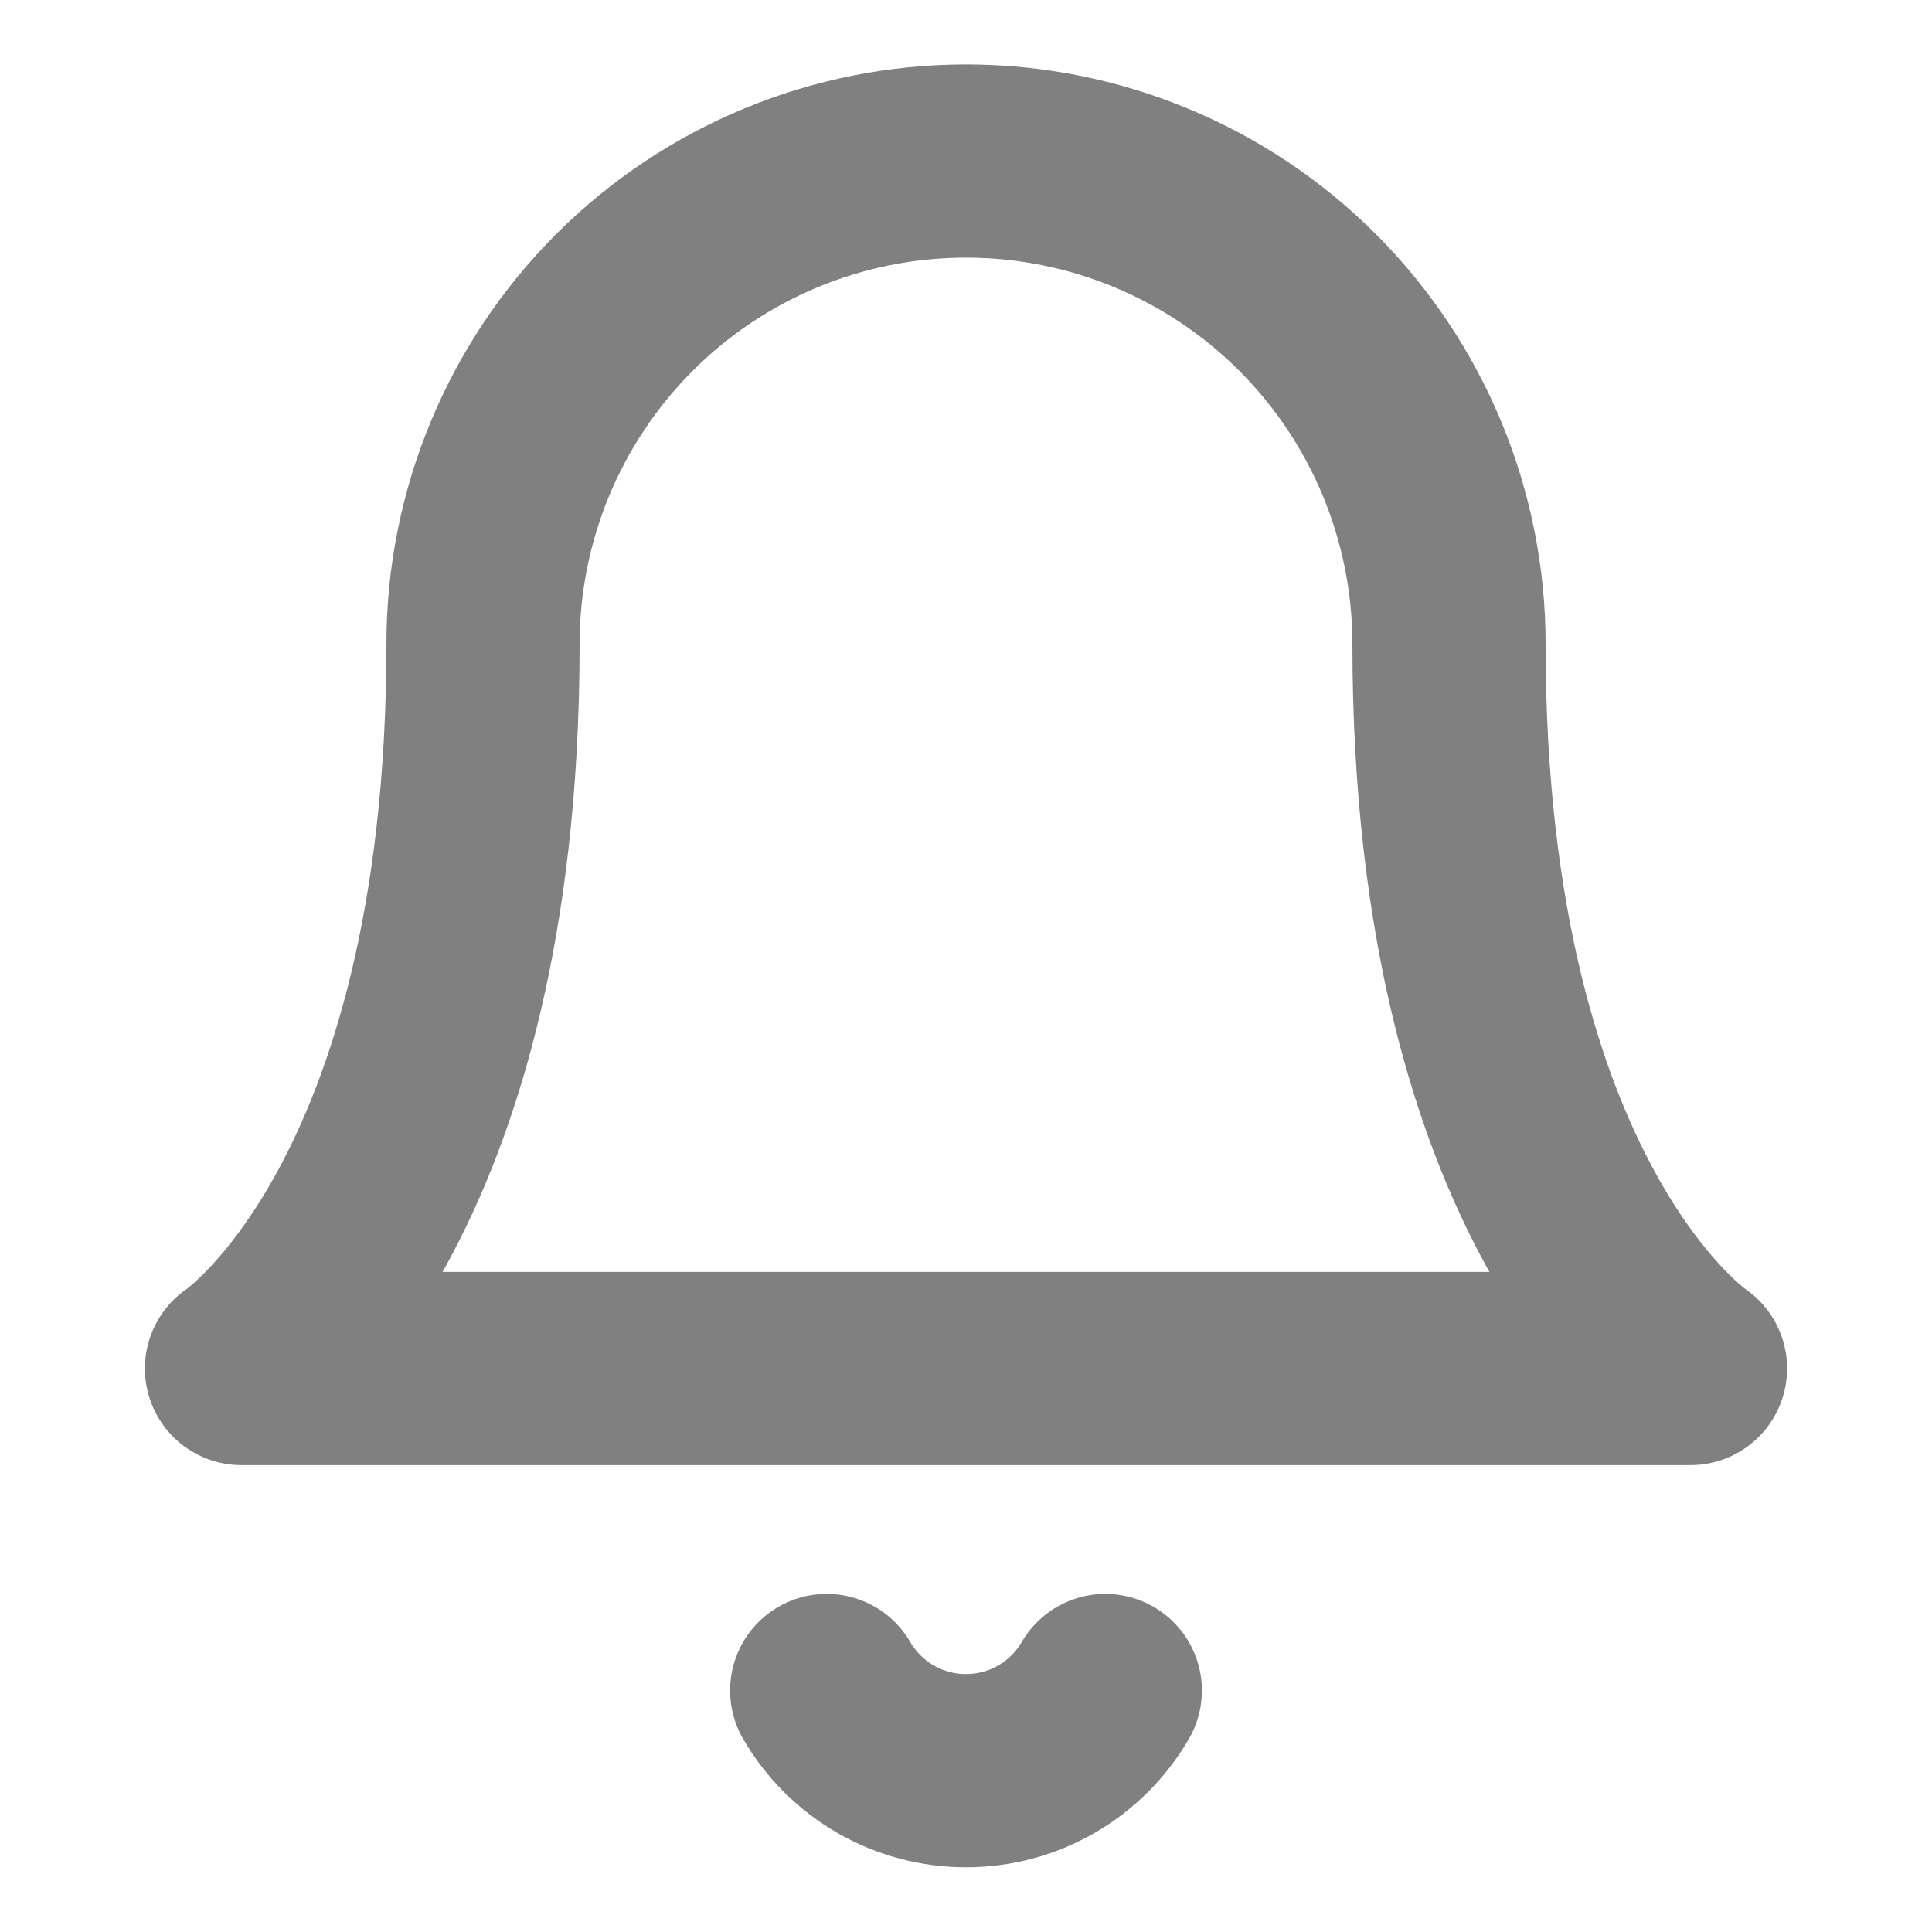
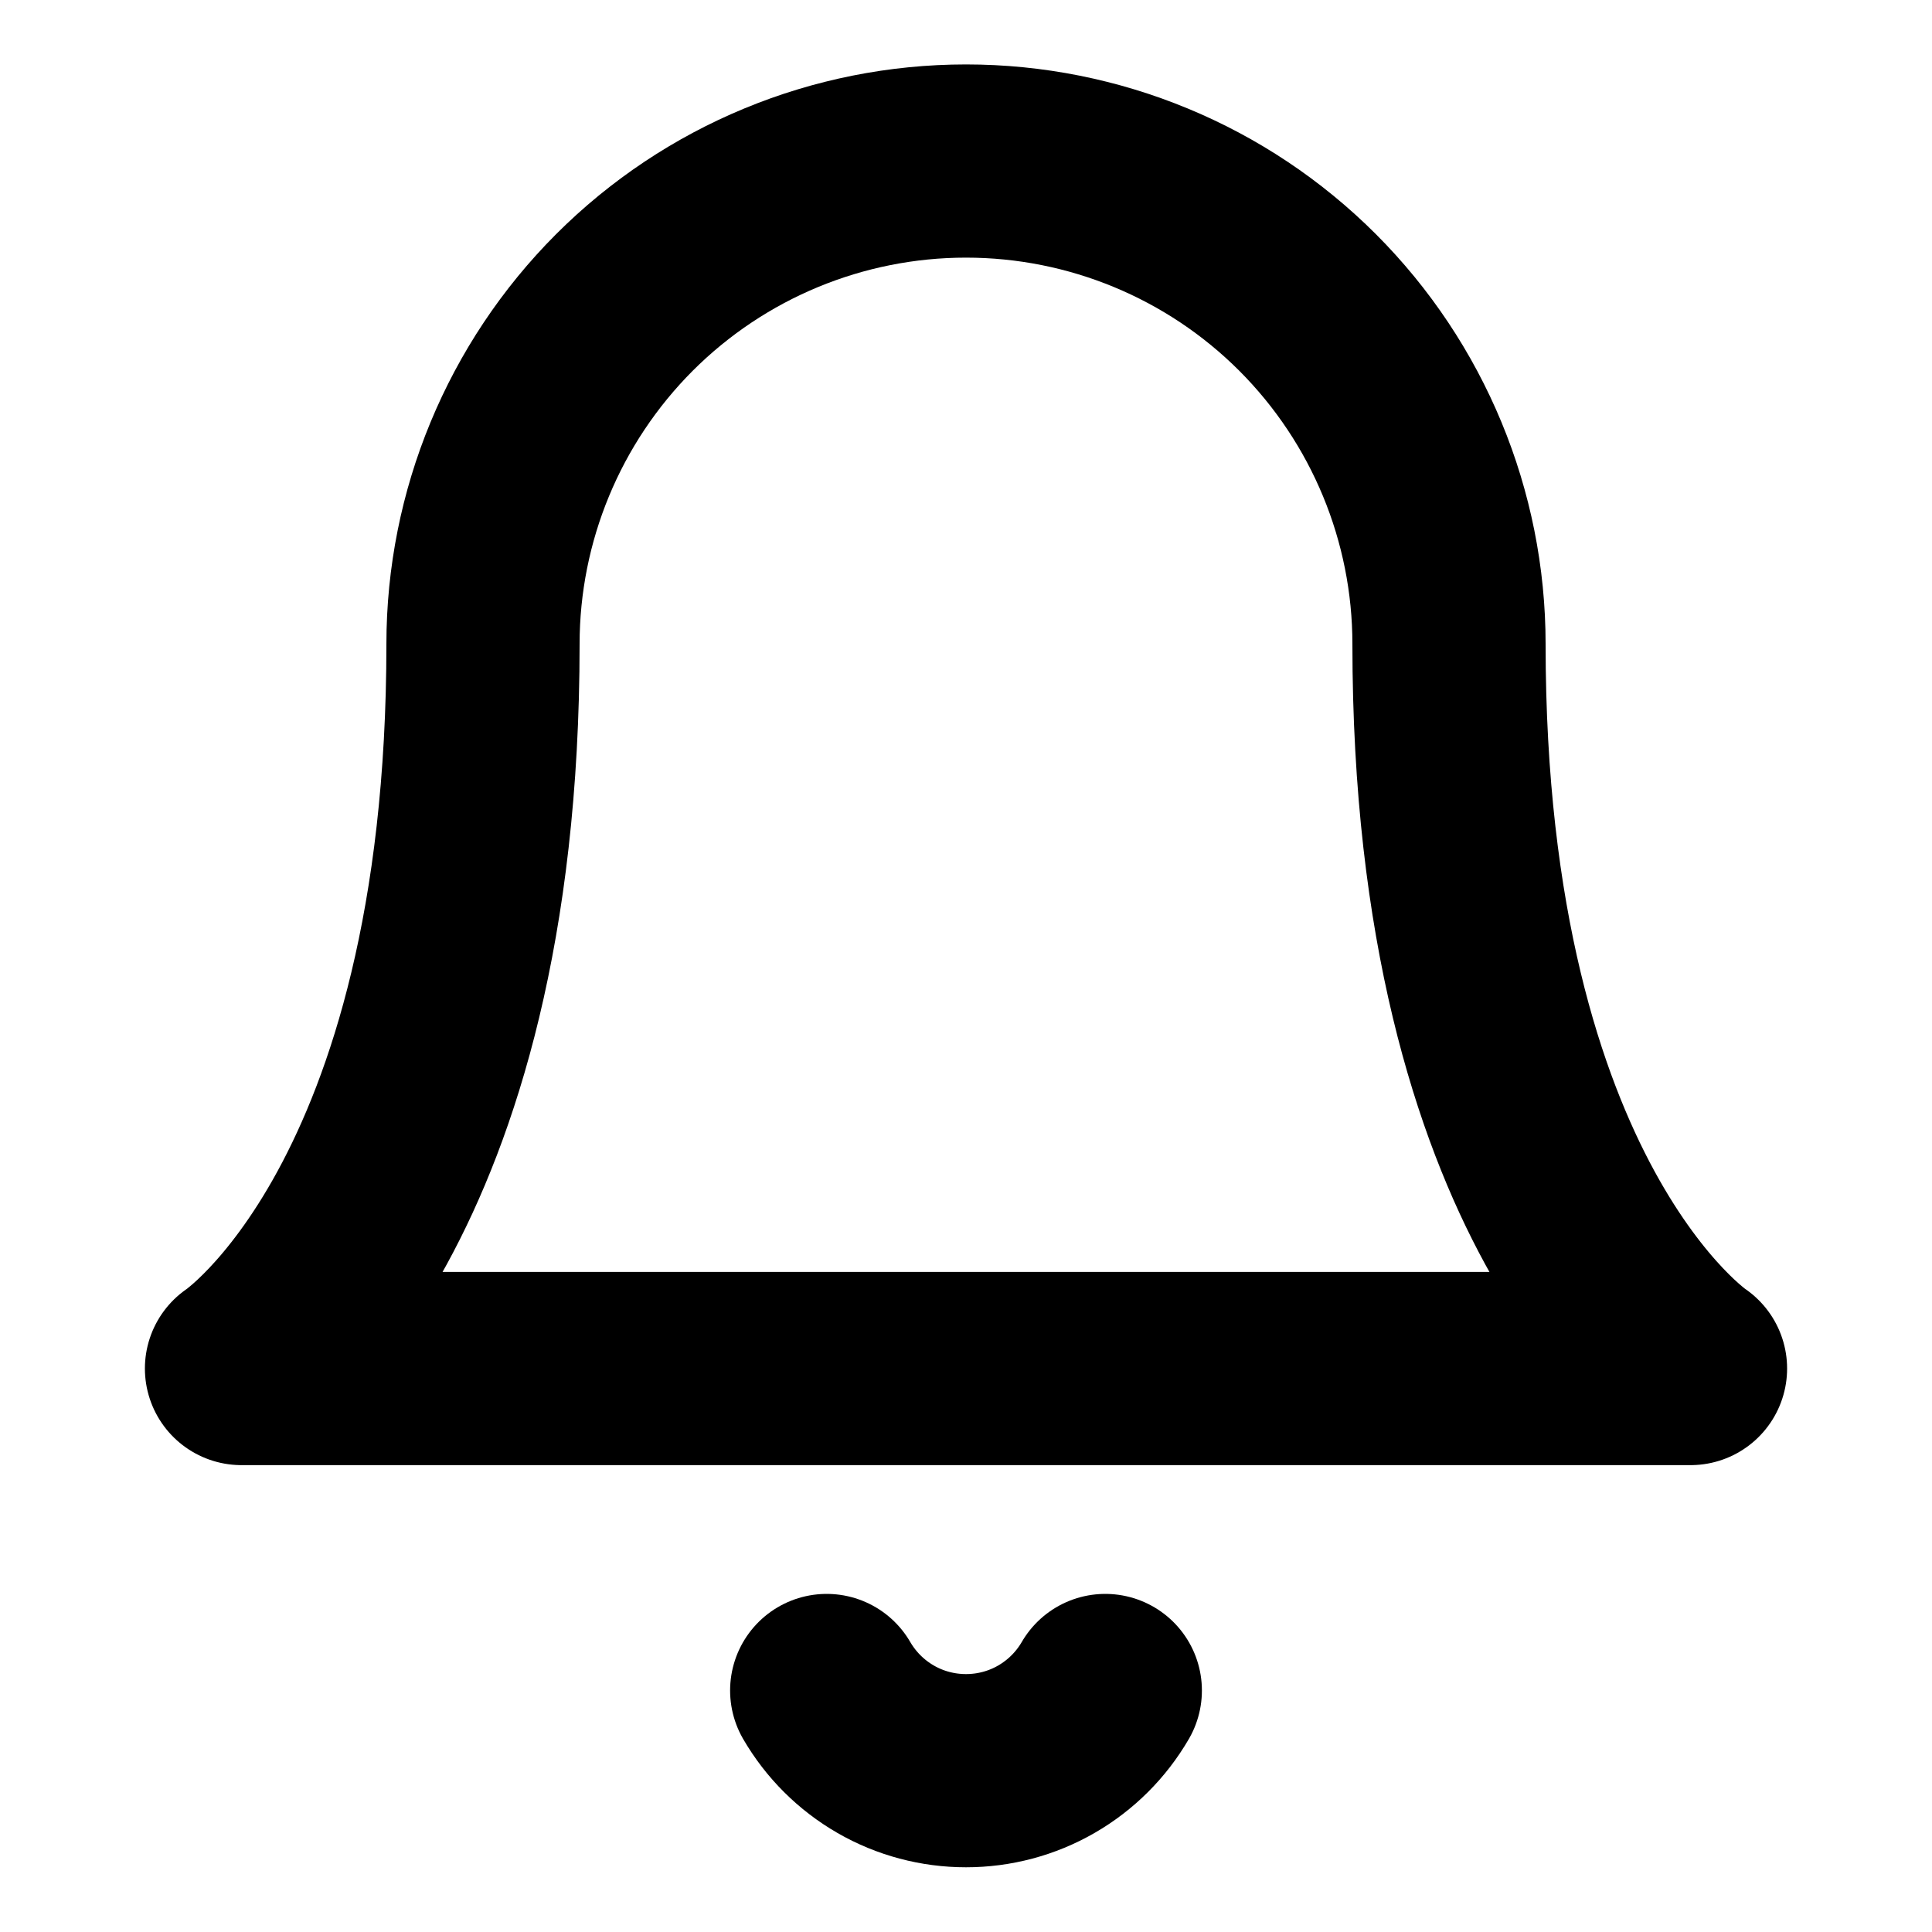
<svg xmlns="http://www.w3.org/2000/svg" width="20" height="20" viewBox="0 0 20 20" fill="none">
  <g id="bell">
-     <path id="Icon" d="M11.442 17.5C11.295 17.753 11.085 17.962 10.832 18.108C10.579 18.254 10.292 18.33 10 18.33C9.708 18.33 9.421 18.254 9.168 18.108C8.915 17.962 8.705 17.753 8.558 17.5M15 6.667C15 5.341 14.473 4.069 13.536 3.131C12.598 2.193 11.326 1.667 10 1.667C8.674 1.667 7.402 2.193 6.464 3.131C5.527 4.069 5 5.341 5 6.667C5 12.5 2.5 14.167 2.5 14.167H17.5C17.5 14.167 15 12.5 15 6.667Z" stroke="#808080" stroke-width="2" stroke-linecap="round" stroke-linejoin="round" />
+     <path id="Icon" d="M11.442 17.5C11.295 17.753 11.085 17.962 10.832 18.108C10.579 18.254 10.292 18.33 10 18.33C9.708 18.33 9.421 18.254 9.168 18.108C8.915 17.962 8.705 17.753 8.558 17.5M15 6.667C15 5.341 14.473 4.069 13.536 3.131C12.598 2.193 11.326 1.667 10 1.667C8.674 1.667 7.402 2.193 6.464 3.131C5.527 4.069 5 5.341 5 6.667C5 12.5 2.5 14.167 2.5 14.167H17.5C17.5 14.167 15 12.5 15 6.667Z" stroke="currentColor" stroke-width="2" stroke-linecap="round" stroke-linejoin="round" />
  </g>
</svg>
